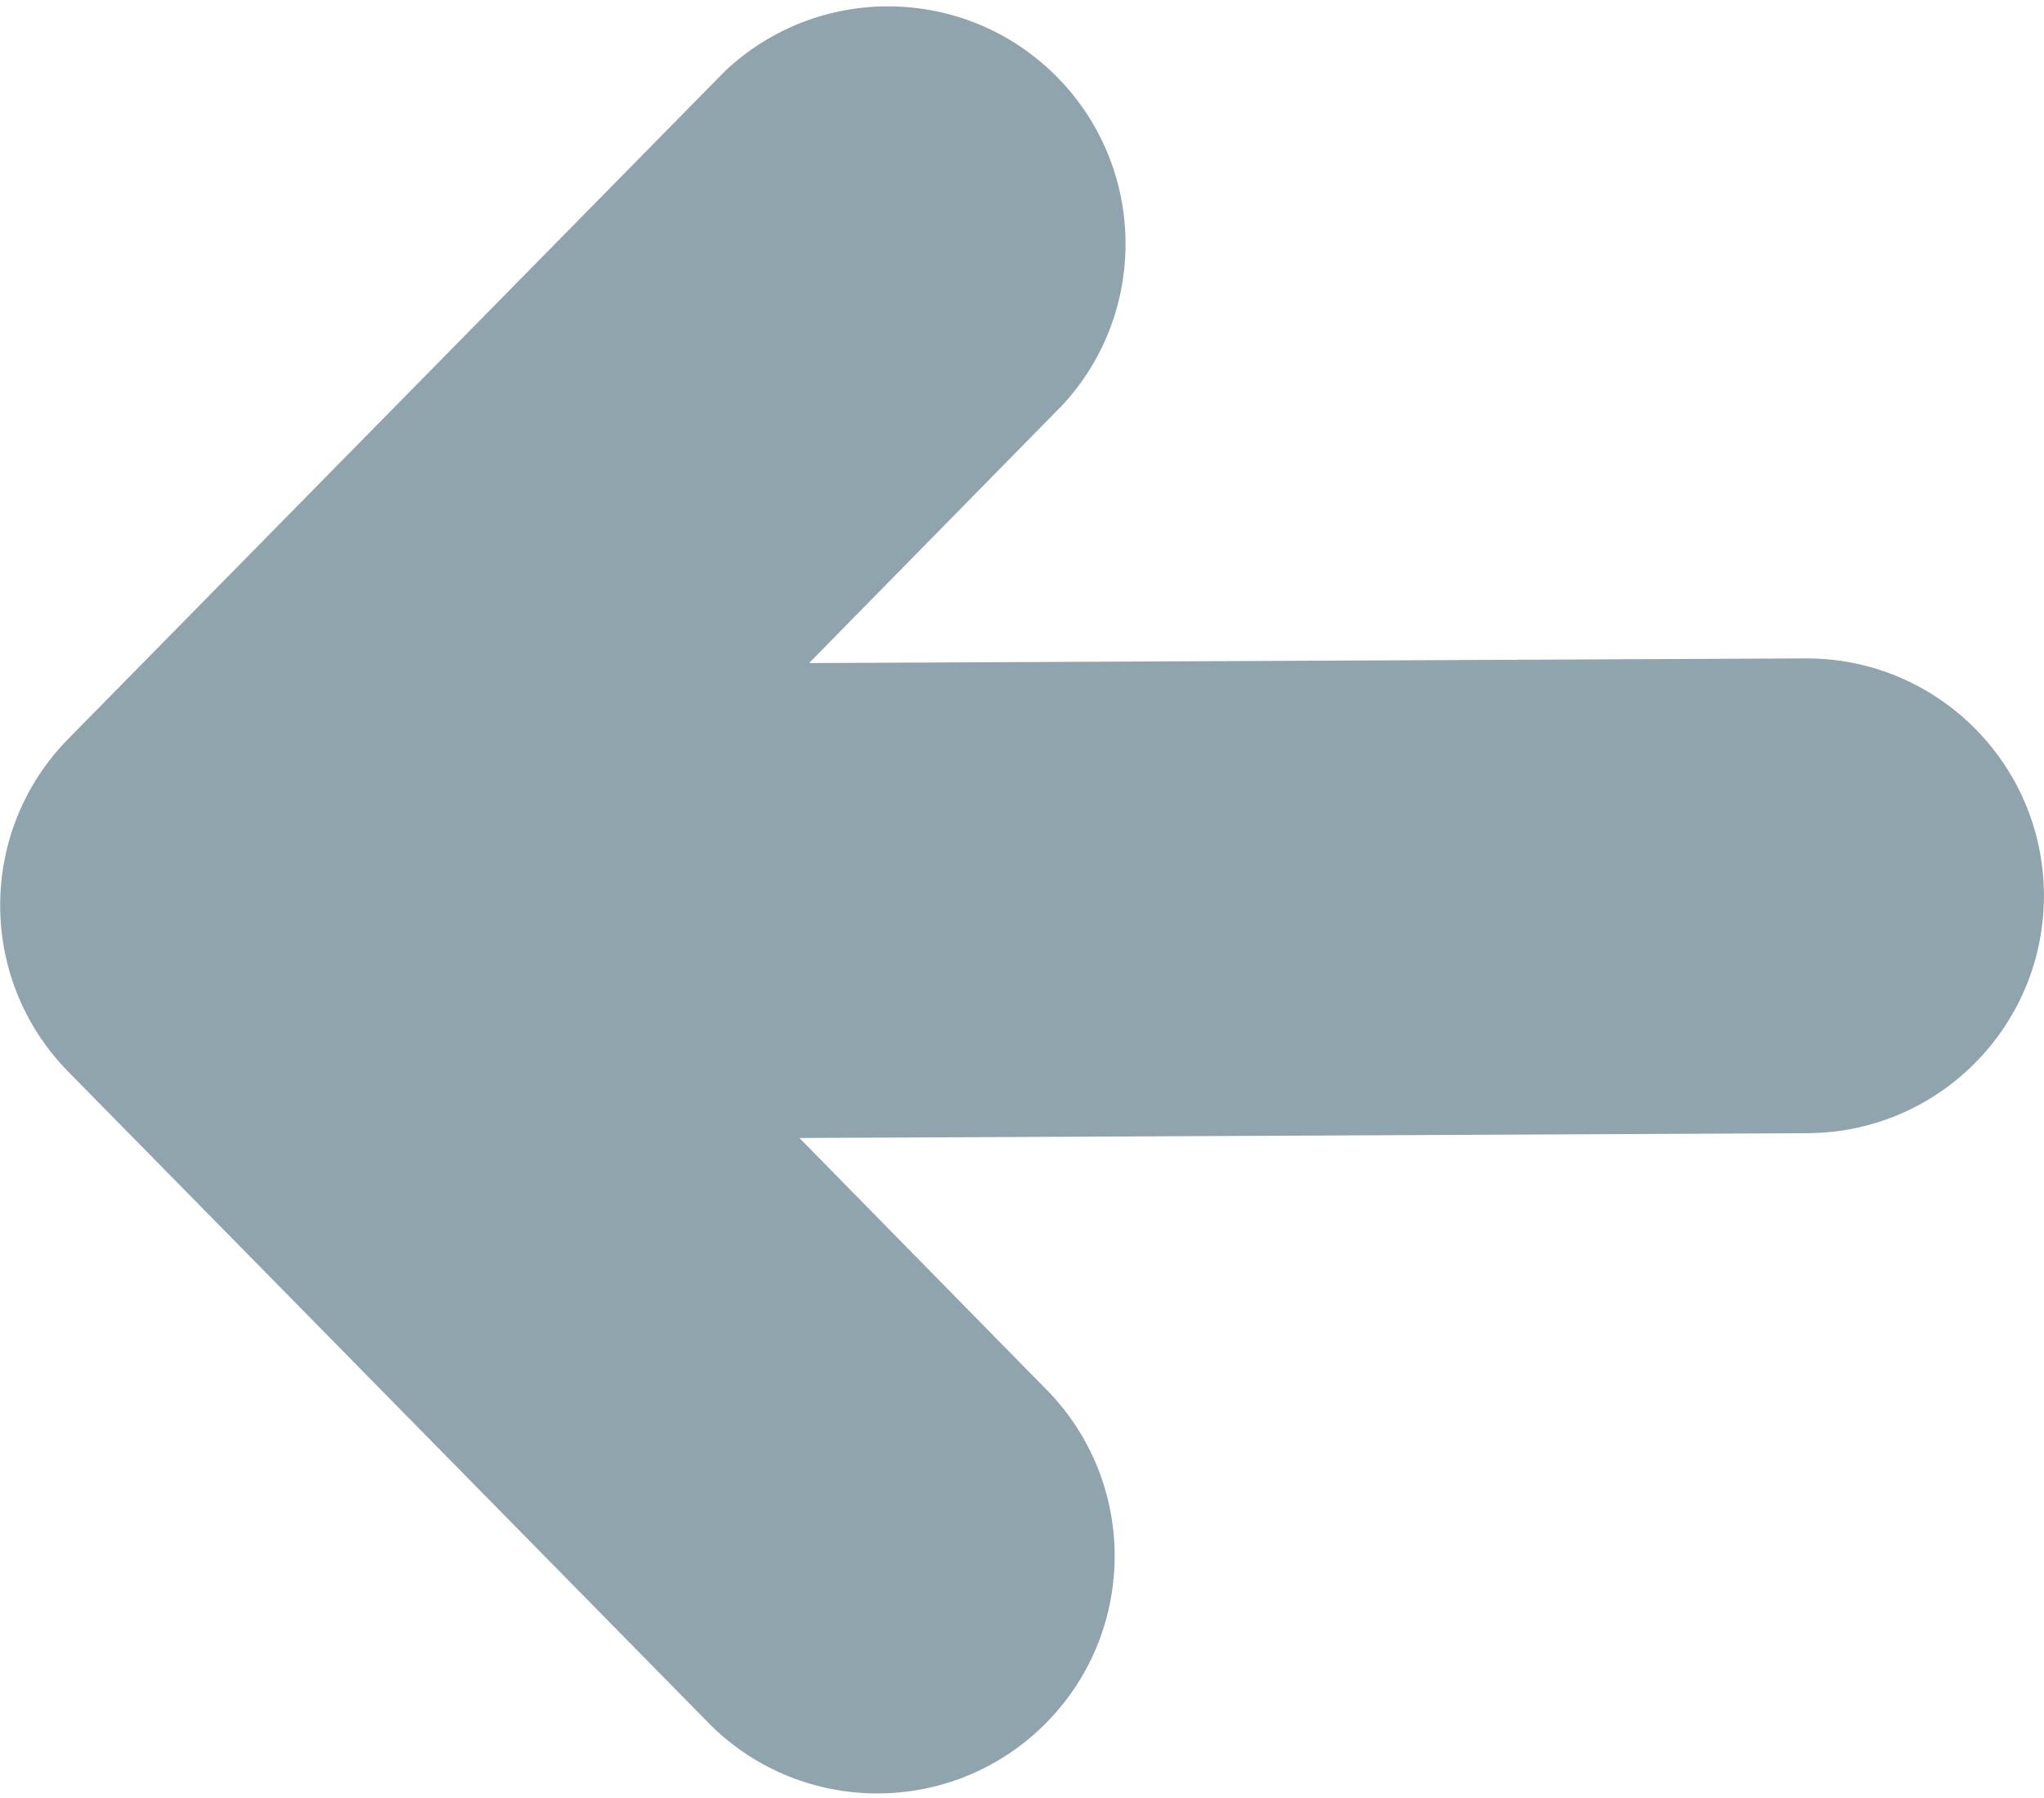
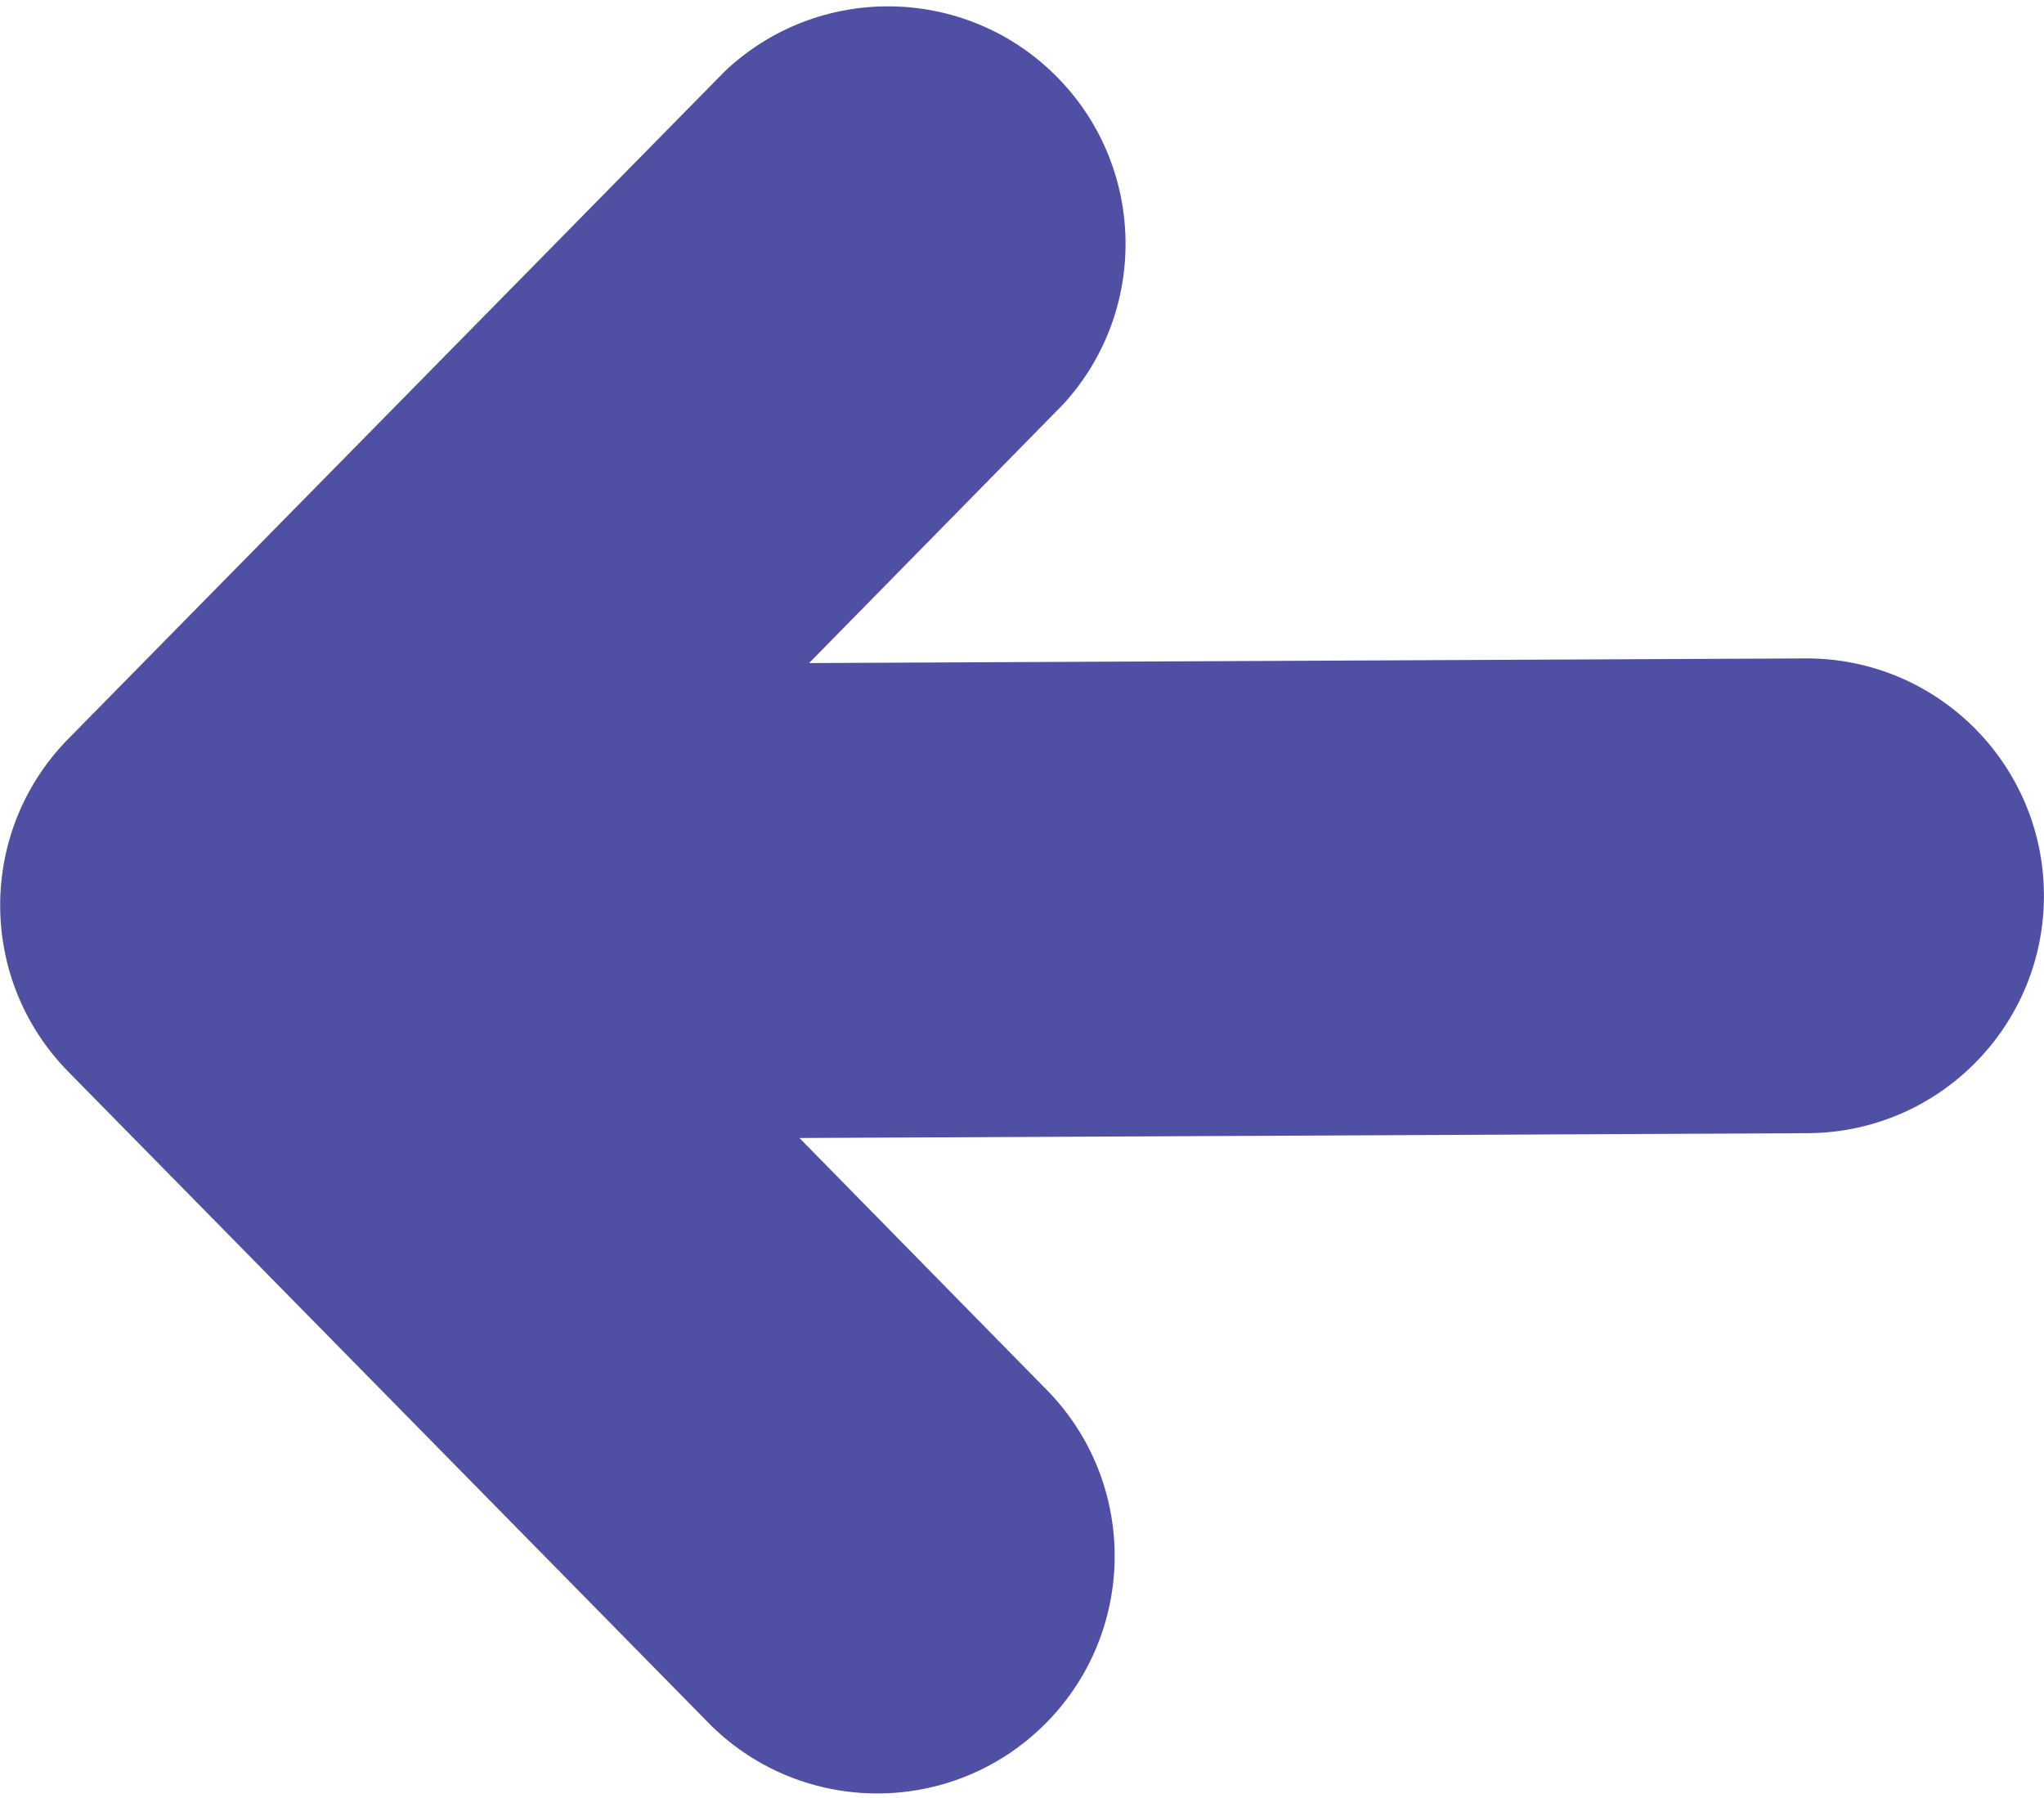
<svg xmlns="http://www.w3.org/2000/svg" id="Layer_1" data-name="Layer 1" viewBox="0 0 122.88 108.06">
-   <path style="fill:#90A4AE;" d="M63.94,24.28a14.28,14.28,0,0,0-20.36-20L4.1,44.42a14.27,14.27,0,0,0,0,20l38.69,39.35a14.27,14.27,0,0,0,20.35-20L48.06,68.41l60.66-.29a14.27,14.27,0,1,0-.23-28.54l-59.85.28,15.3-15.58Z" />
+   <path style="fill:#4f4fa4;" d="M63.94,24.28a14.28,14.28,0,0,0-20.36-20L4.1,44.42a14.27,14.27,0,0,0,0,20l38.69,39.35a14.27,14.27,0,0,0,20.35-20L48.06,68.41l60.66-.29a14.27,14.27,0,1,0-.23-28.54l-59.85.28,15.3-15.58Z" />
</svg>
